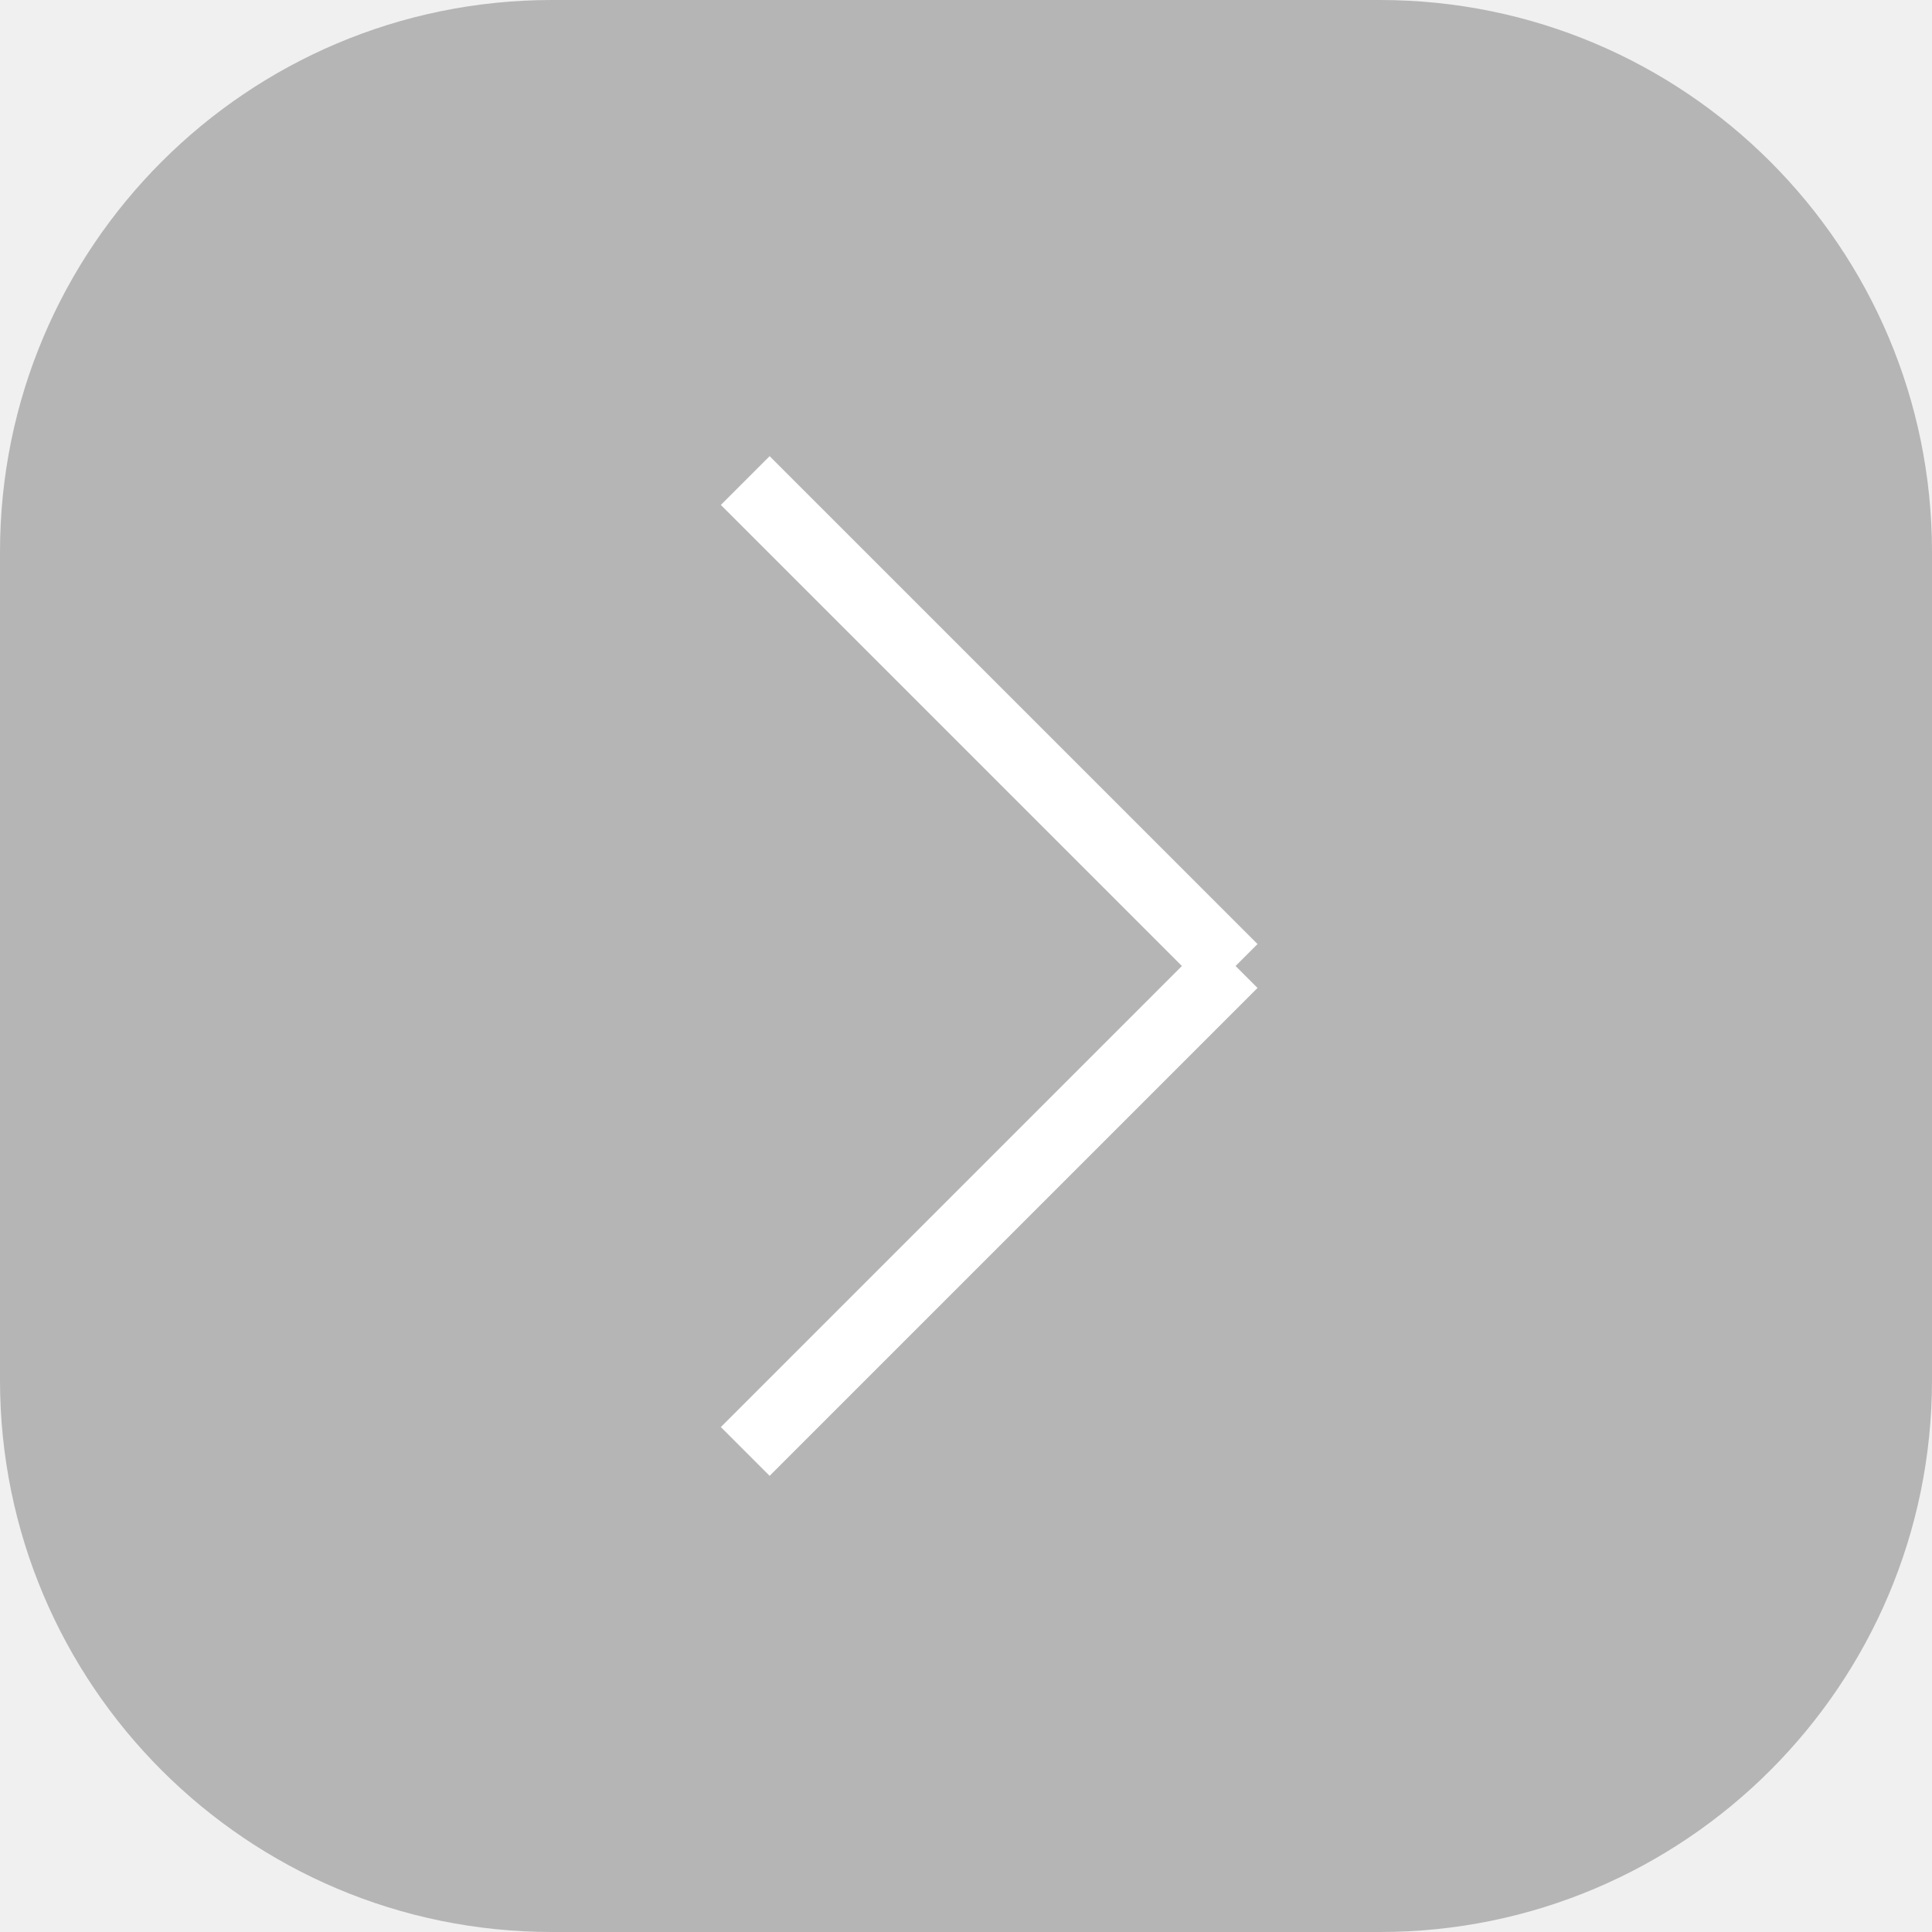
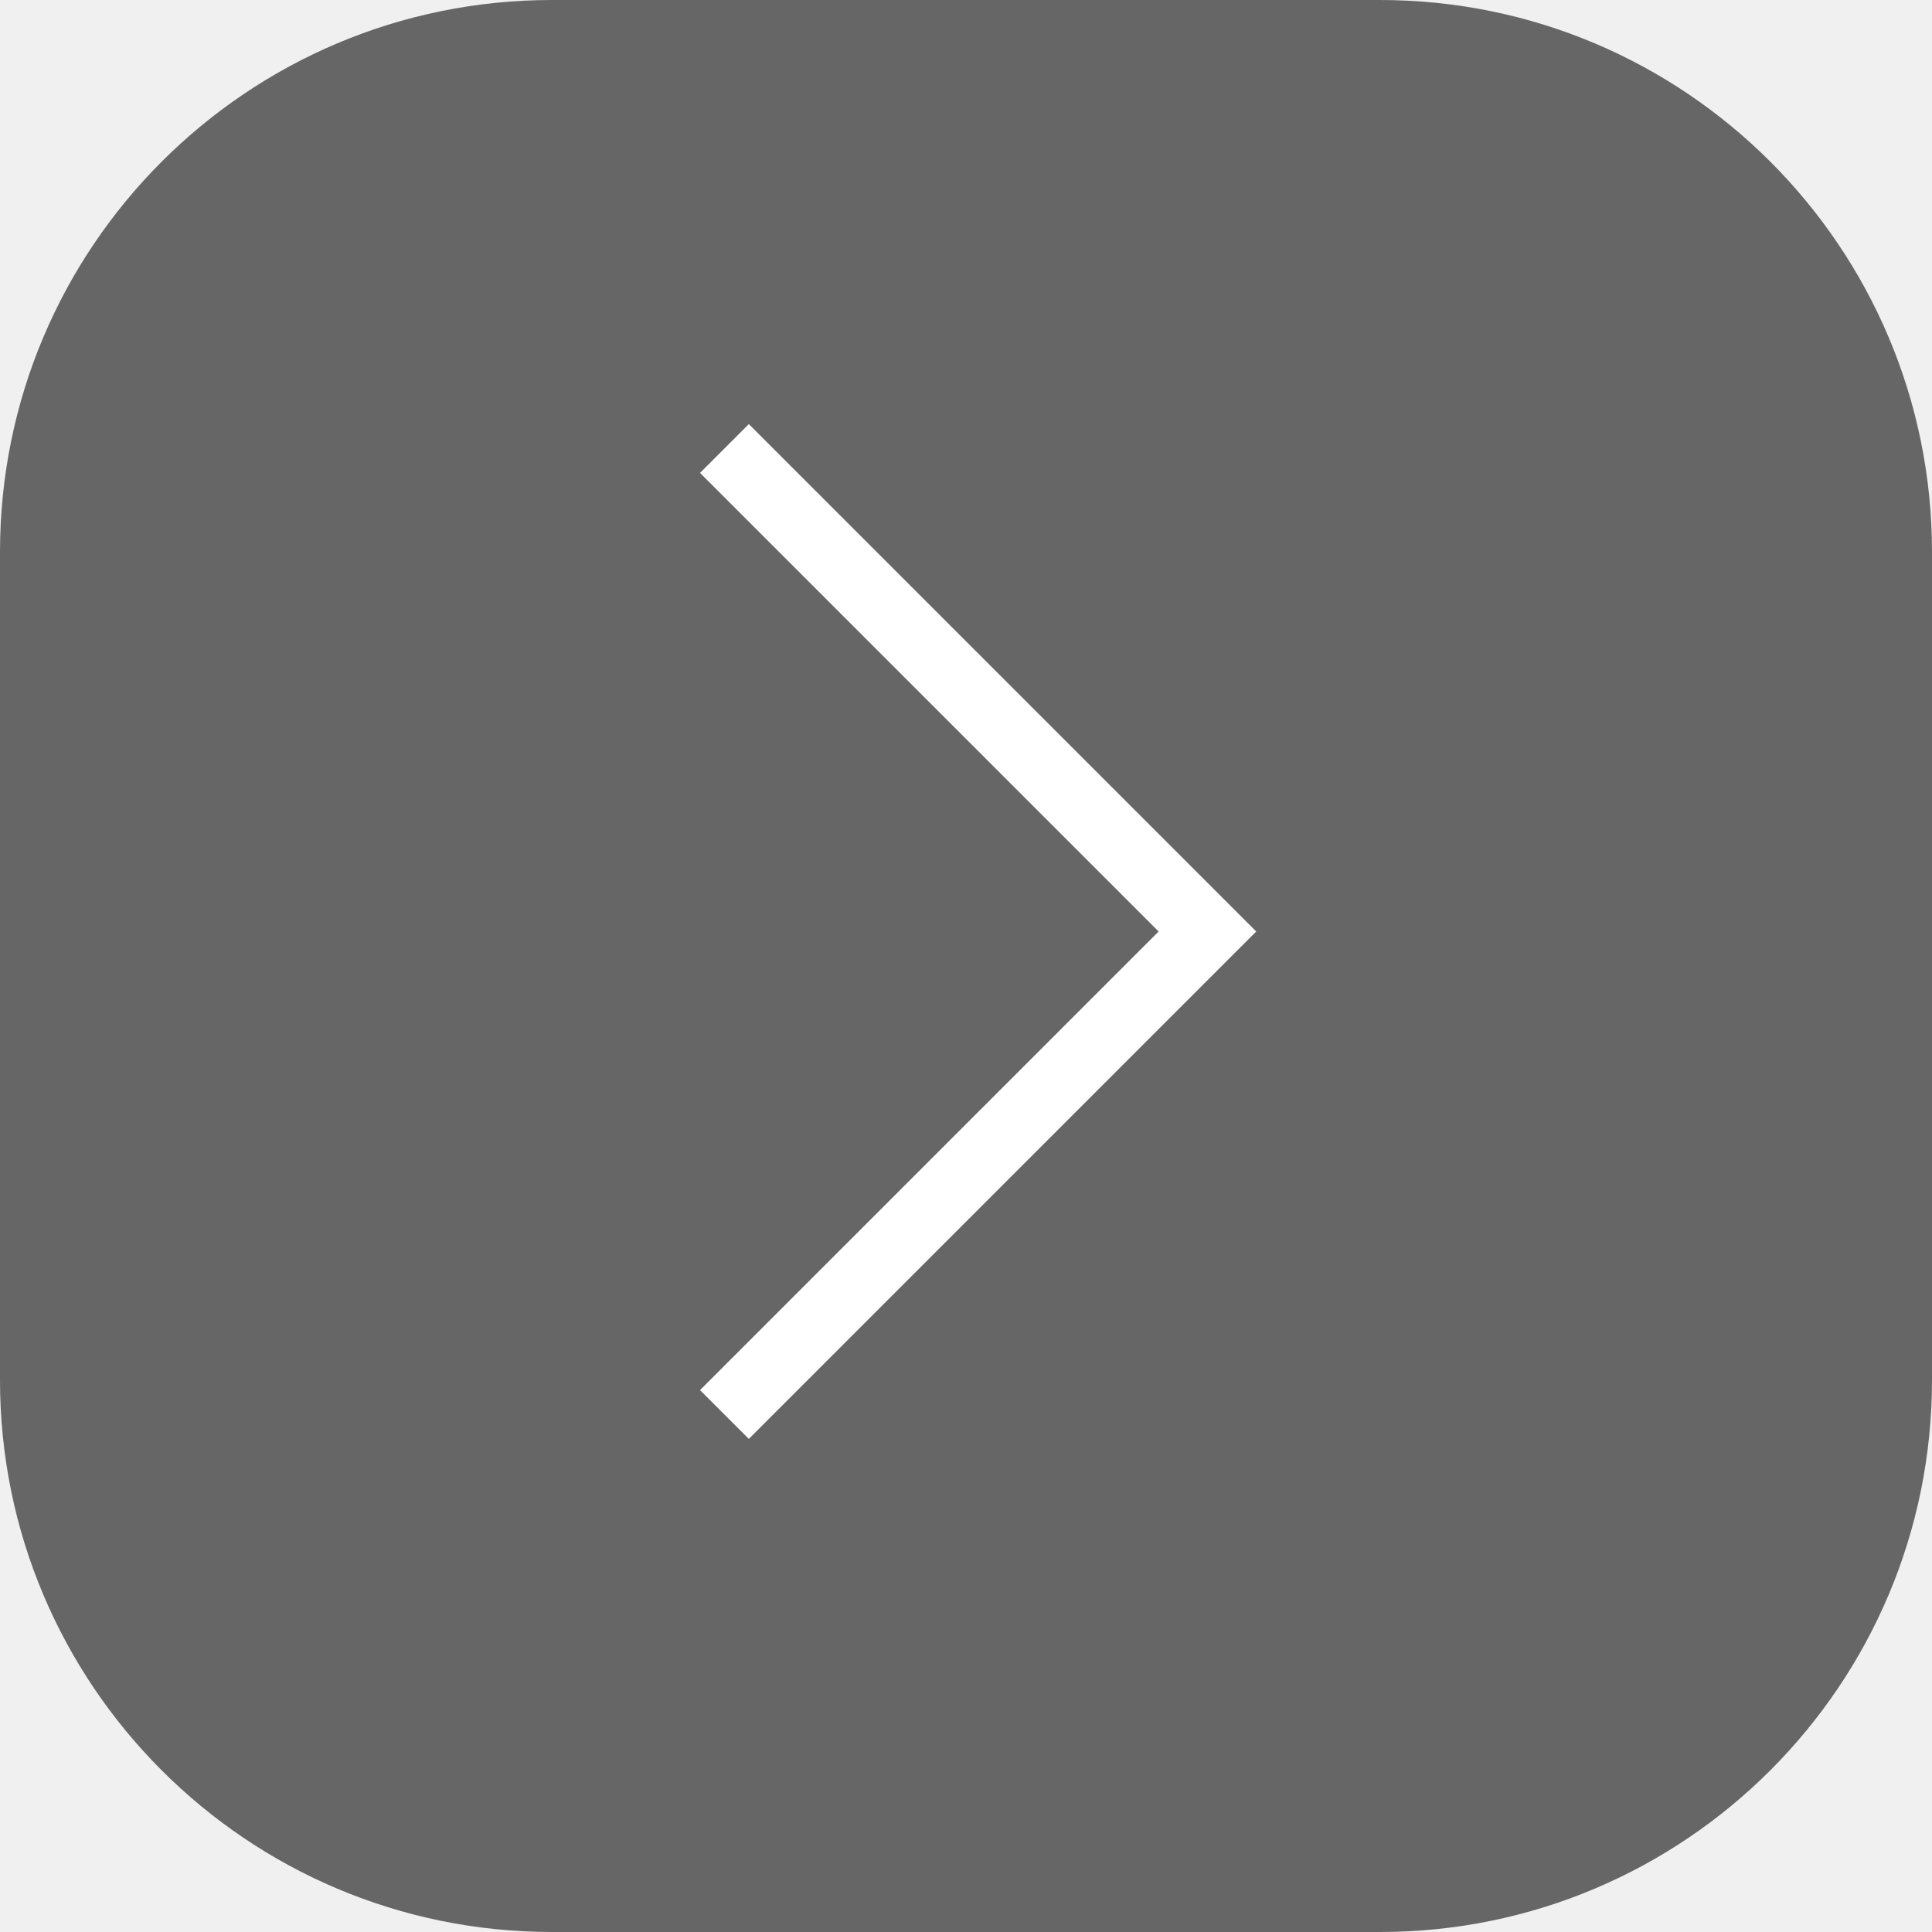
<svg xmlns="http://www.w3.org/2000/svg" width="28" height="28" viewBox="0 0 28 28">
-   <g id="R" transform="translate(-1059.664 -2021)">
-     <rect id="Rectangle_566_copy_5" data-name="Rectangle 566 copy 5" width="28" height="28" rx="8" transform="translate(1059.664 2021)" fill="#b5b5b5" />
-     <path id="Rectangle_567" data-name="Rectangle 567" d="M1070.818,2027.611l7.071,7.071-.707.707-7.071-7.071Z" fill="#fff" />
-     <path id="Rectangle_567_copy" data-name="Rectangle 567 copy" d="M1070.111,2041.682l7.071-7.071.707.707-7.071,7.071Z" fill="#fff" />
+   <g id="그룹_3919" data-name="그룹 3919" transform="translate(860.157)">
+     <rect id="Rectangle_566_copy_6" data-name="Rectangle 566 copy 6" width="28" height="28" rx="8" transform="translate(-860.157)" fill="#666" />
+     <path id="패스_3707" data-name="패스 3707" d="M804.171,2028.041l7,7-7,7" transform="translate(-1653.829 -2021.541)" fill="none" stroke="#fff" stroke-width="1" />
  </g>
</svg>
